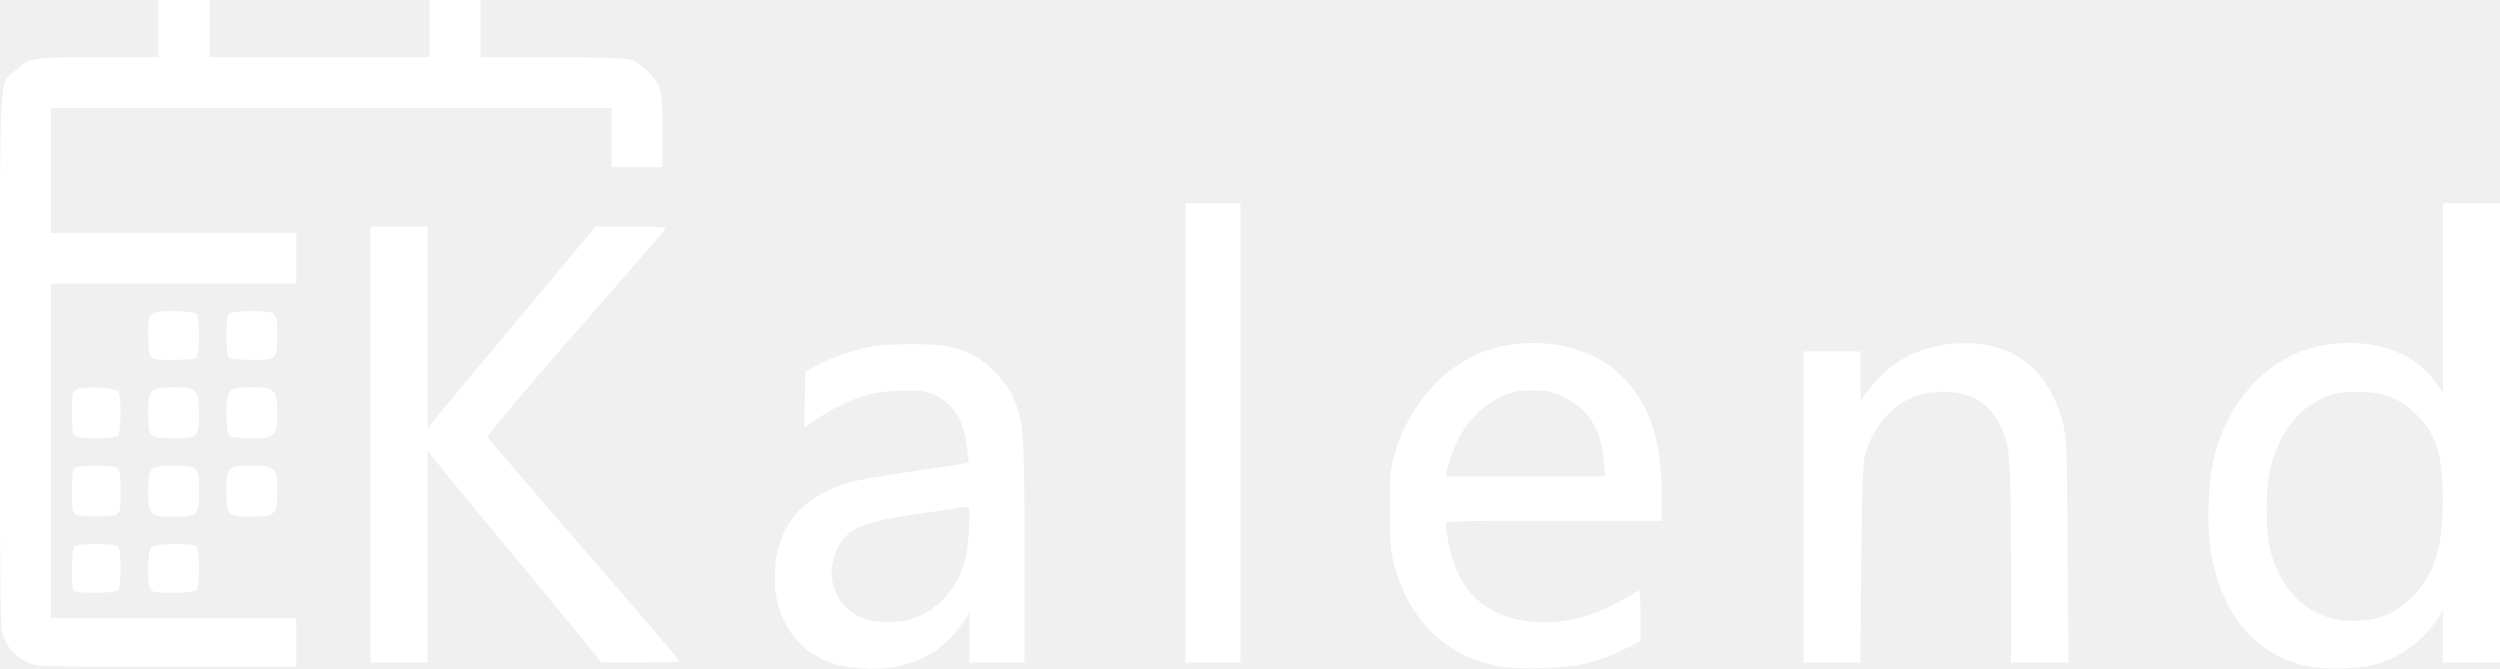
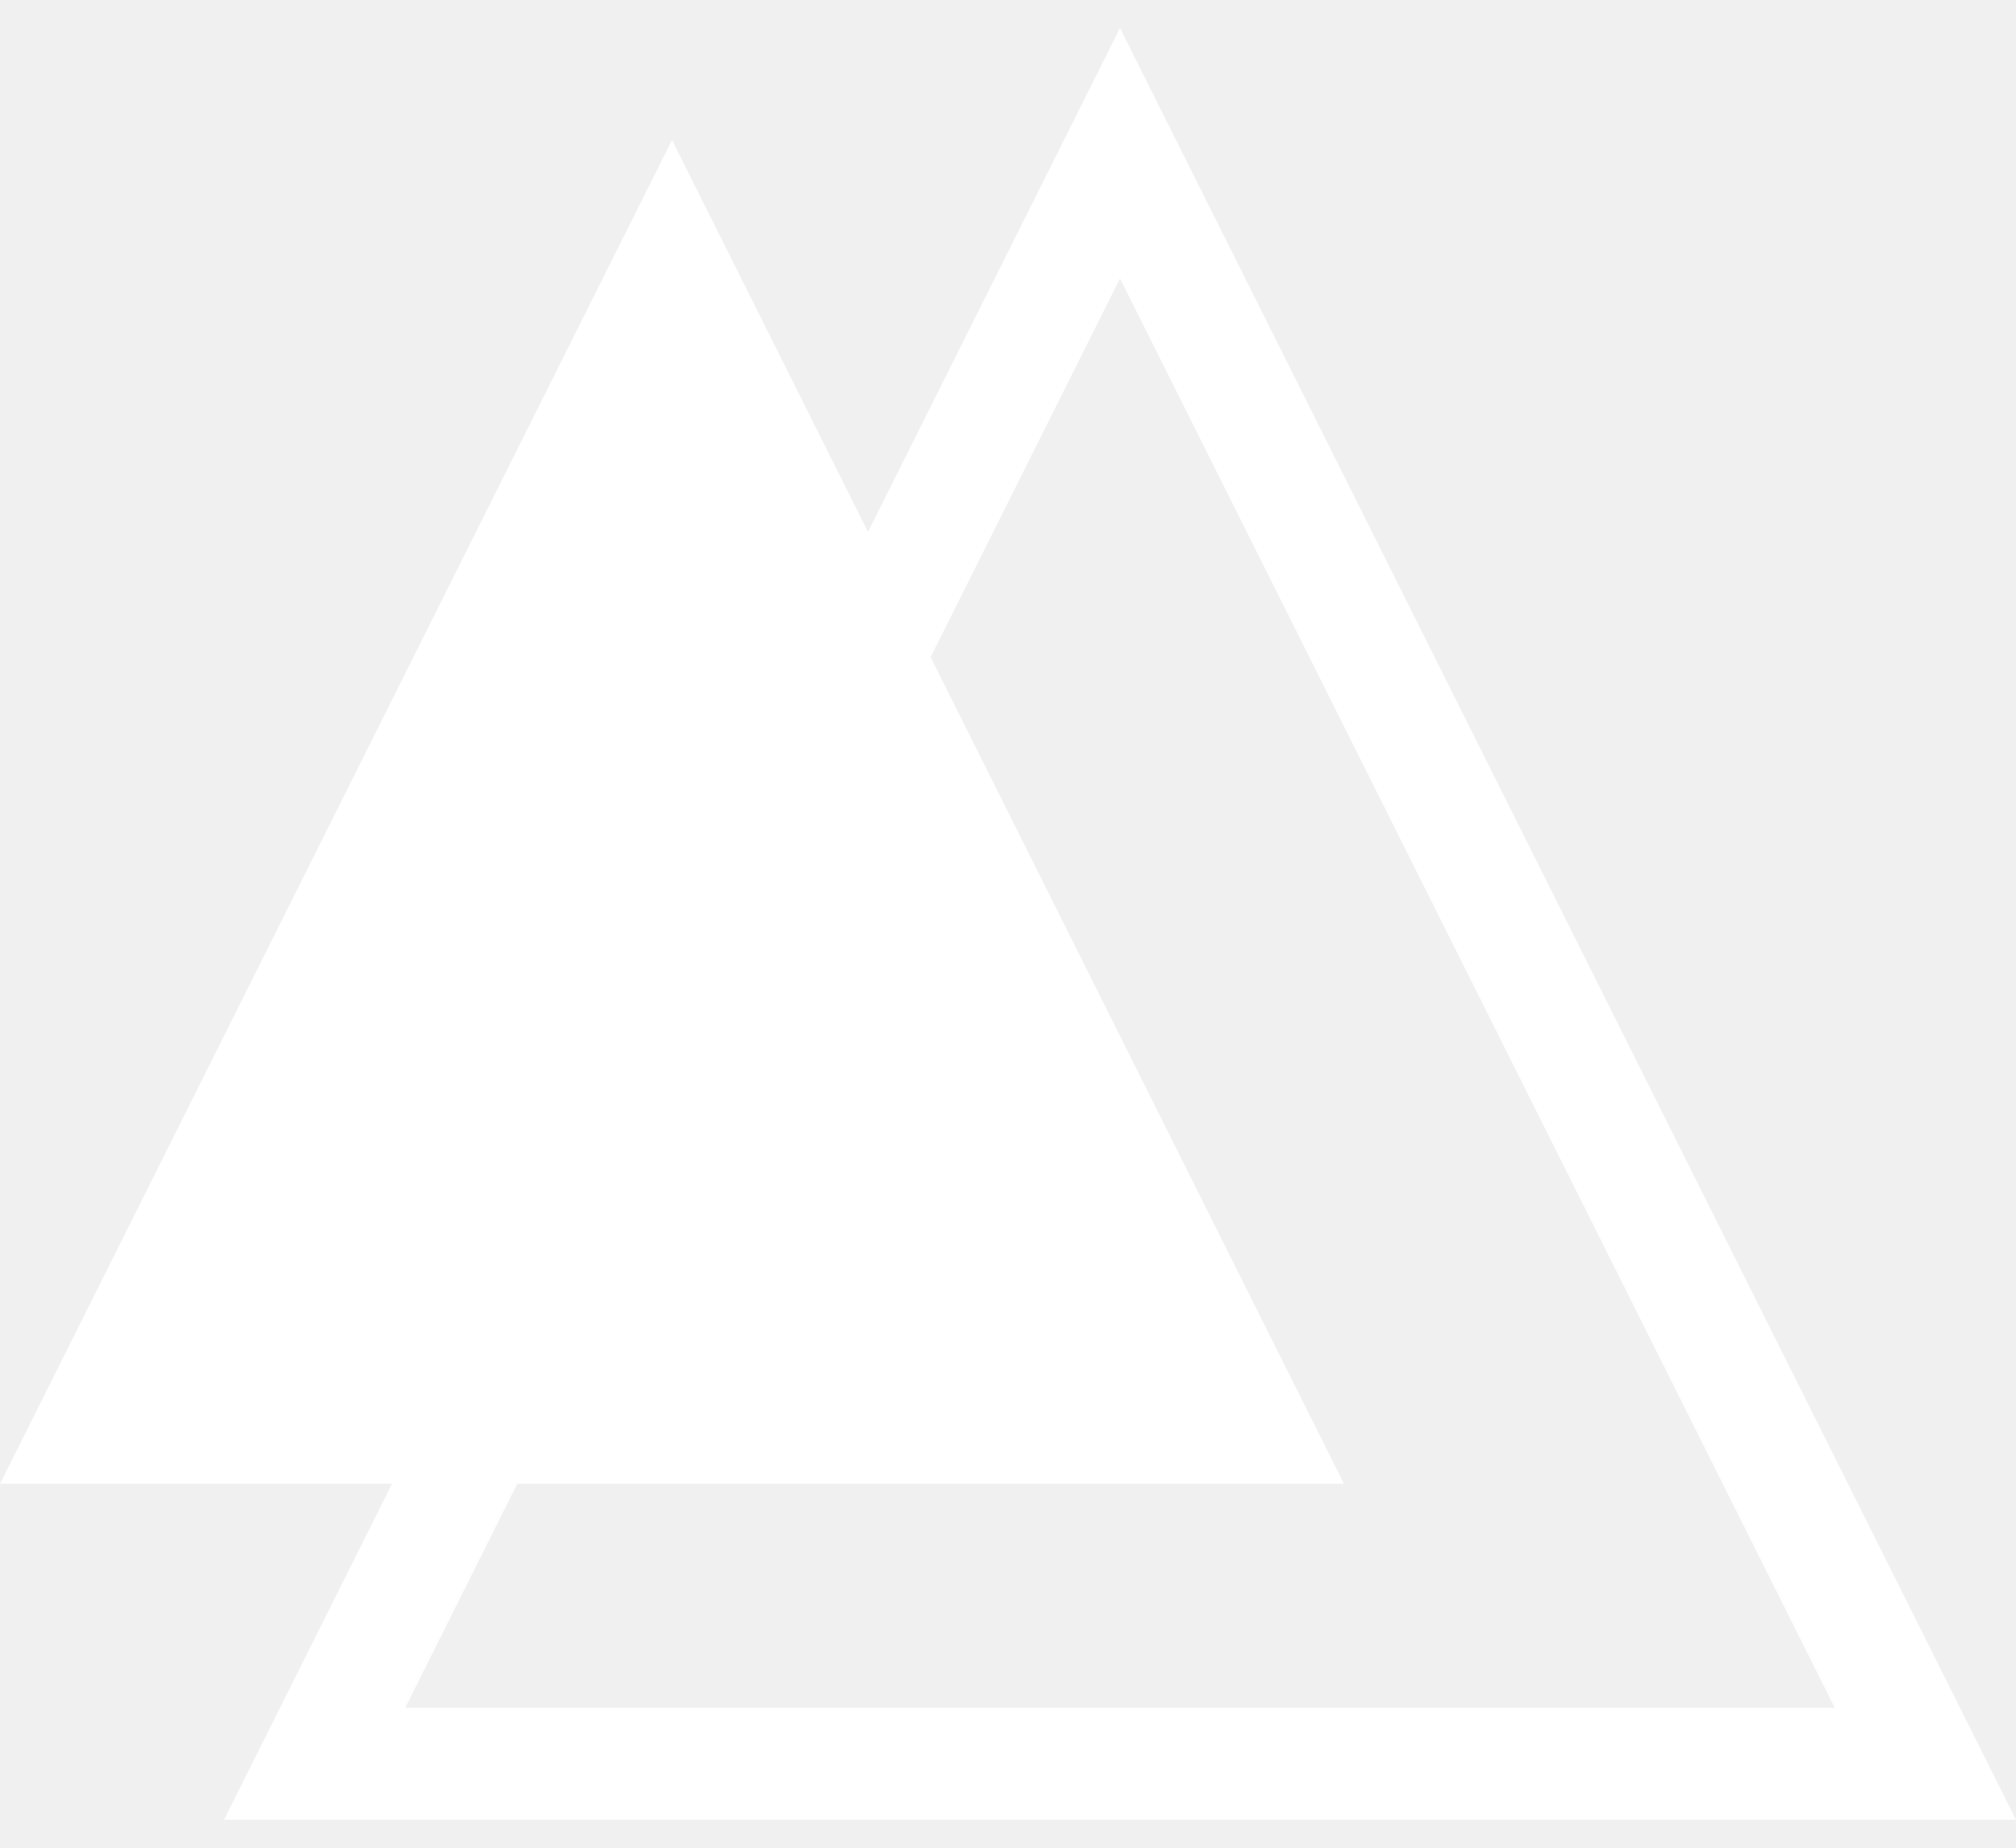
- <svg xmlns="http://www.w3.org/2000/svg" width="156.232mm" height="41.794mm" viewBox="0 0 156.232 41.794" version="1.1" id="svg8">
-   <defs id="defs2" />
-   <g id="layer1" transform="translate(-0.3275759,-0.4146723)">
-     <path style="fill:#ffffff;fill-opacity:1;stroke-width:0.132" d="m 52.975,42.035 c -2.62,-0.584 -4.227,-2.676 -4.232,-5.51 -0.004,-2.528 1.098,-4.382 3.218,-5.413 1.141,-0.555 1.945,-0.737 5.644,-1.277 1.783,-0.26 3.248,-0.483 3.257,-0.494 0.009,-0.011 -0.036,-0.449 -0.1,-0.972 -0.204,-1.666 -0.785,-2.639 -1.919,-3.219 -0.564,-0.288 -0.811,-0.328 -2.031,-0.326 -1.99,0.003 -3.577,0.528 -5.461,1.802 l -0.765,0.518 0.037,-1.757 0.037,-1.757 0.963,-0.505 c 0.53,-0.278 1.542,-0.658 2.249,-0.846 1.09,-0.289 1.588,-0.343 3.27,-0.355 2.09,-0.015 2.894,0.131 4.087,0.74 0.851,0.434 1.901,1.524 2.322,2.411 0.754,1.587 0.8,2.15 0.8,9.794 v 6.951 h -1.72 -1.72 v -1.553 -1.553 l -0.449,0.66 c -1.283,1.885 -3.251,2.858 -5.729,2.831 -0.568,-0.006 -1.36,-0.084 -1.76,-0.173 z m 4.252,-2.915 c 1.89,-0.574 3.275,-2.306 3.549,-4.441 0.07,-0.546 0.129,-1.365 0.132,-1.822 0.004,-0.792 -0.009,-0.826 -0.294,-0.763 -0.164,0.036 -1.394,0.219 -2.734,0.405 -3.644,0.508 -4.647,0.936 -5.256,2.244 -0.833,1.789 -5.29e-4,3.802 1.805,4.362 0.778,0.242 2.027,0.248 2.797,0.014 z m 36.692,2.913 c -3.247,-0.634 -5.492,-2.809 -6.441,-6.242 -0.247,-0.895 -0.29,-1.401 -0.298,-3.493 -0.007,-2.176 0.025,-2.564 0.296,-3.498 0.805,-2.78 2.71,-5.118 5.043,-6.189 2.925,-1.343 6.771,-0.871 8.923,1.096 1.882,1.72 2.729,4.062 2.729,7.545 v 1.708 h -6.747 c -6.555,0 -6.747,0.007 -6.747,0.253 0,0.139 0.084,0.69 0.186,1.225 0.487,2.545 1.911,4.131 4.191,4.668 2.184,0.515 4.621,0.047 6.866,-1.316 0.42,-0.255 0.801,-0.464 0.846,-0.464 0.045,0 0.082,0.711 0.082,1.581 v 1.581 l -1.091,0.536 c -1.608,0.79 -2.865,1.072 -5.06,1.137 -1.238,0.036 -2.159,-0.006 -2.778,-0.127 z m 6.646,-12.745 c -0.157,-1.982 -0.924,-3.257 -2.409,-4.002 -0.838,-0.42 -1.026,-0.463 -2.051,-0.463 -0.993,-1.3e-4 -1.234,0.05 -2.014,0.42 -1.679,0.795 -2.81,2.348 -3.333,4.574 l -0.085,0.364 h 4.981 4.981 z m 43.584,12.672 c -3.055,-0.827 -5.035,-3.312 -5.659,-7.104 -0.273,-1.654 -0.179,-4.246 0.211,-5.866 0.863,-3.582 3.413,-6.286 6.548,-6.945 3.017,-0.633 5.86,0.247 7.289,2.258 l 0.45,0.632 v -5.91 -5.91 h 1.786 1.786 v 14.354 14.354 h -1.786 -1.786 v -1.619 -1.619 l -0.455,0.676 c -0.778,1.155 -2.059,2.106 -3.501,2.6 -1.137,0.389 -3.626,0.44 -4.882,0.1 z m 4.803,-2.942 c 1.037,-0.263 2.088,-1.058 2.835,-2.144 0.874,-1.27 1.201,-2.744 1.197,-5.396 -0.004,-2.569 -0.405,-3.894 -1.531,-5.054 -1.128,-1.161 -2.293,-1.591 -4.1,-1.512 -1.031,0.045 -1.332,0.115 -2.08,0.483 -1.517,0.747 -2.647,2.363 -3.09,4.422 -0.277,1.285 -0.276,3.742 0.002,4.893 0.828,3.429 3.506,5.133 6.768,4.307 z M 2.109,41.837 c -0.713,-0.328 -1.217,-0.825 -1.525,-1.503 -0.248,-0.547 -0.255,-1.045 -0.255,-17.298 0,-18.805 -0.082,-17.301 0.989,-18.241 0.903,-0.793 1.008,-0.809 5.152,-0.809 h 3.775 v -1.786 -1.786 h 1.587 1.587 v 1.786 1.786 h 6.879 6.879 v -1.786 -1.786 h 1.587 1.587 v 1.786 1.786 l 4.399,7.4e-4 c 2.693,4.5e-4 4.595,0.055 4.904,0.141 0.646,0.179 1.518,0.964 1.827,1.644 0.203,0.446 0.241,0.89 0.244,2.811 l 0.003,2.282 h -1.587 -1.587 V 9.014 7.162 H 21.027 3.498 v 3.903 3.903 h 7.673 7.673 v 1.587 1.587 H 11.171 3.498 v 10.451 10.451 h 7.673 7.673 v 1.521 1.521 l -8.103,-0.003 c -7.589,-0.003 -8.136,-0.018 -8.632,-0.247 z M 23.474,28.196 v -13.626 h 1.786 1.786 l 0.004,6.317 0.004,6.317 0.266,-0.356 c 0.216,-0.29 3.867,-4.671 9.432,-11.319 l 0.803,-0.959 h 2.228 c 1.65,0 2.203,0.04 2.133,0.153 -0.052,0.084 -2.59,3.006 -5.64,6.493 -3.05,3.487 -5.517,6.41 -5.483,6.495 0.035,0.085 1.691,2.033 3.681,4.328 6.009,6.932 8.315,9.623 8.315,9.705 0,0.043 -1.095,0.078 -2.433,0.078 h -2.433 l -0.99,-1.224 c -0.545,-0.673 -2.479,-3.018 -4.3,-5.21 -1.82,-2.193 -3.822,-4.619 -4.448,-5.392 l -1.139,-1.405 v 6.616 6.616 h -1.786 -1.786 z m 50.932,-0.728 v -14.354 h 1.72 1.72 v 14.354 14.354 h -1.72 -1.72 z m 38.629,4.63 v -9.723 h 1.786 1.786 v 1.541 1.541 l 0.4,-0.552 c 1.314,-1.814 3.156,-2.842 5.4,-3.015 3.494,-0.269 5.847,1.395 6.797,4.809 0.276,0.99 0.29,1.329 0.336,8.078 l 0.048,7.045 h -1.794 -1.794 v -6.209 c 0,-6.791 -0.06,-7.491 -0.758,-8.773 -0.786,-1.445 -1.962,-2.03 -3.883,-1.933 -2.085,0.105 -3.759,1.562 -4.463,3.884 -0.163,0.538 -0.21,1.812 -0.254,6.846 l -0.053,6.185 h -1.777 -1.777 z M 4.901,37.247 c -0.15,-0.39 -0.088,-2.509 0.078,-2.675 0.215,-0.215 2.51,-0.215 2.725,0 0.215,0.215 0.215,2.51 0,2.725 -0.102,0.102 -0.62,0.159 -1.441,0.159 -1.047,0 -1.297,-0.038 -1.363,-0.209 z m 4.819,-0.047 c -0.226,-0.423 -0.174,-2.334 0.071,-2.579 0.261,-0.261 2.556,-0.302 2.808,-0.049 0.215,0.215 0.215,2.51 0,2.725 -0.102,0.102 -0.622,0.159 -1.451,0.159 -1.142,0 -1.308,-0.03 -1.429,-0.256 z m -4.668,-4.649 c -0.195,-0.114 -0.232,-0.336 -0.232,-1.425 0,-0.827 0.057,-1.347 0.159,-1.449 0.1,-0.1 0.603,-0.159 1.363,-0.159 0.76,0 1.262,0.059 1.363,0.159 0.102,0.102 0.159,0.622 0.159,1.451 0,1.142 -0.03,1.308 -0.256,1.429 -0.328,0.176 -2.251,0.171 -2.555,-0.006 z m 4.737,-0.151 c -0.142,-0.203 -0.206,-0.603 -0.206,-1.293 0,-1.476 0.112,-1.587 1.586,-1.587 1.539,0 1.589,0.05 1.589,1.587 0,1.538 -0.05,1.587 -1.589,1.587 -1.063,0 -1.193,-0.028 -1.38,-0.294 z m 4.897,0.086 c -0.158,-0.158 -0.208,-0.491 -0.208,-1.38 0,-1.538 0.05,-1.587 1.589,-1.587 1.474,0 1.586,0.112 1.586,1.587 0,1.476 -0.112,1.587 -1.586,1.587 -0.891,0 -1.224,-0.05 -1.382,-0.208 z m -9.706,-4.846 c -0.102,-0.102 -0.159,-0.624 -0.159,-1.458 0,-1.296 0.001,-1.3 0.364,-1.44 0.536,-0.206 2.394,-0.099 2.55,0.148 0.186,0.294 0.161,2.559 -0.03,2.75 -0.1,0.1 -0.603,0.159 -1.363,0.159 -0.76,0 -1.262,-0.059 -1.363,-0.159 z m 4.812,-0.049 c -0.156,-0.156 -0.208,-0.486 -0.208,-1.323 0,-1.5 0.137,-1.644 1.558,-1.644 1.509,0 1.617,0.106 1.617,1.586 0,1.539 -0.05,1.589 -1.587,1.589 -0.889,0 -1.222,-0.05 -1.38,-0.208 z m 4.846,0.049 c -0.101,-0.101 -0.159,-0.607 -0.159,-1.382 0,-1.535 0.098,-1.635 1.617,-1.635 1.403,0 1.558,0.155 1.558,1.558 0,1.518 -0.1,1.617 -1.635,1.617 -0.775,0 -1.281,-0.058 -1.382,-0.159 z m -4.917,-4.992 c -0.075,-0.141 -0.137,-0.71 -0.137,-1.265 0,-1.501 0.021,-1.521 1.566,-1.521 0.828,0 1.349,0.057 1.451,0.159 0.215,0.215 0.215,2.51 0,2.725 -0.102,0.102 -0.622,0.159 -1.451,0.159 -1.142,0 -1.308,-0.03 -1.429,-0.256 z m 4.917,0.097 c -0.215,-0.215 -0.215,-2.51 0,-2.725 0.102,-0.102 0.622,-0.159 1.451,-0.159 1.545,0 1.566,0.02 1.566,1.521 0,1.501 -0.021,1.521 -1.566,1.521 -0.828,0 -1.349,-0.057 -1.451,-0.159 z" id="path826" />
+ <svg xmlns="http://www.w3.org/2000/svg" width="36px" height="33px" viewBox="0 0 36 33">
+   <g transform="translate(0 .5)" fill="none" fill-rule="evenodd">
+     <path d="M20 2.236L5.618 31h28.764L20 2.236z" stroke="#FFFFFF" stroke-width="2" />
+     <path fill="#FFFFFF" d="M12 2l12 24H0" />
  </g>
</svg>
